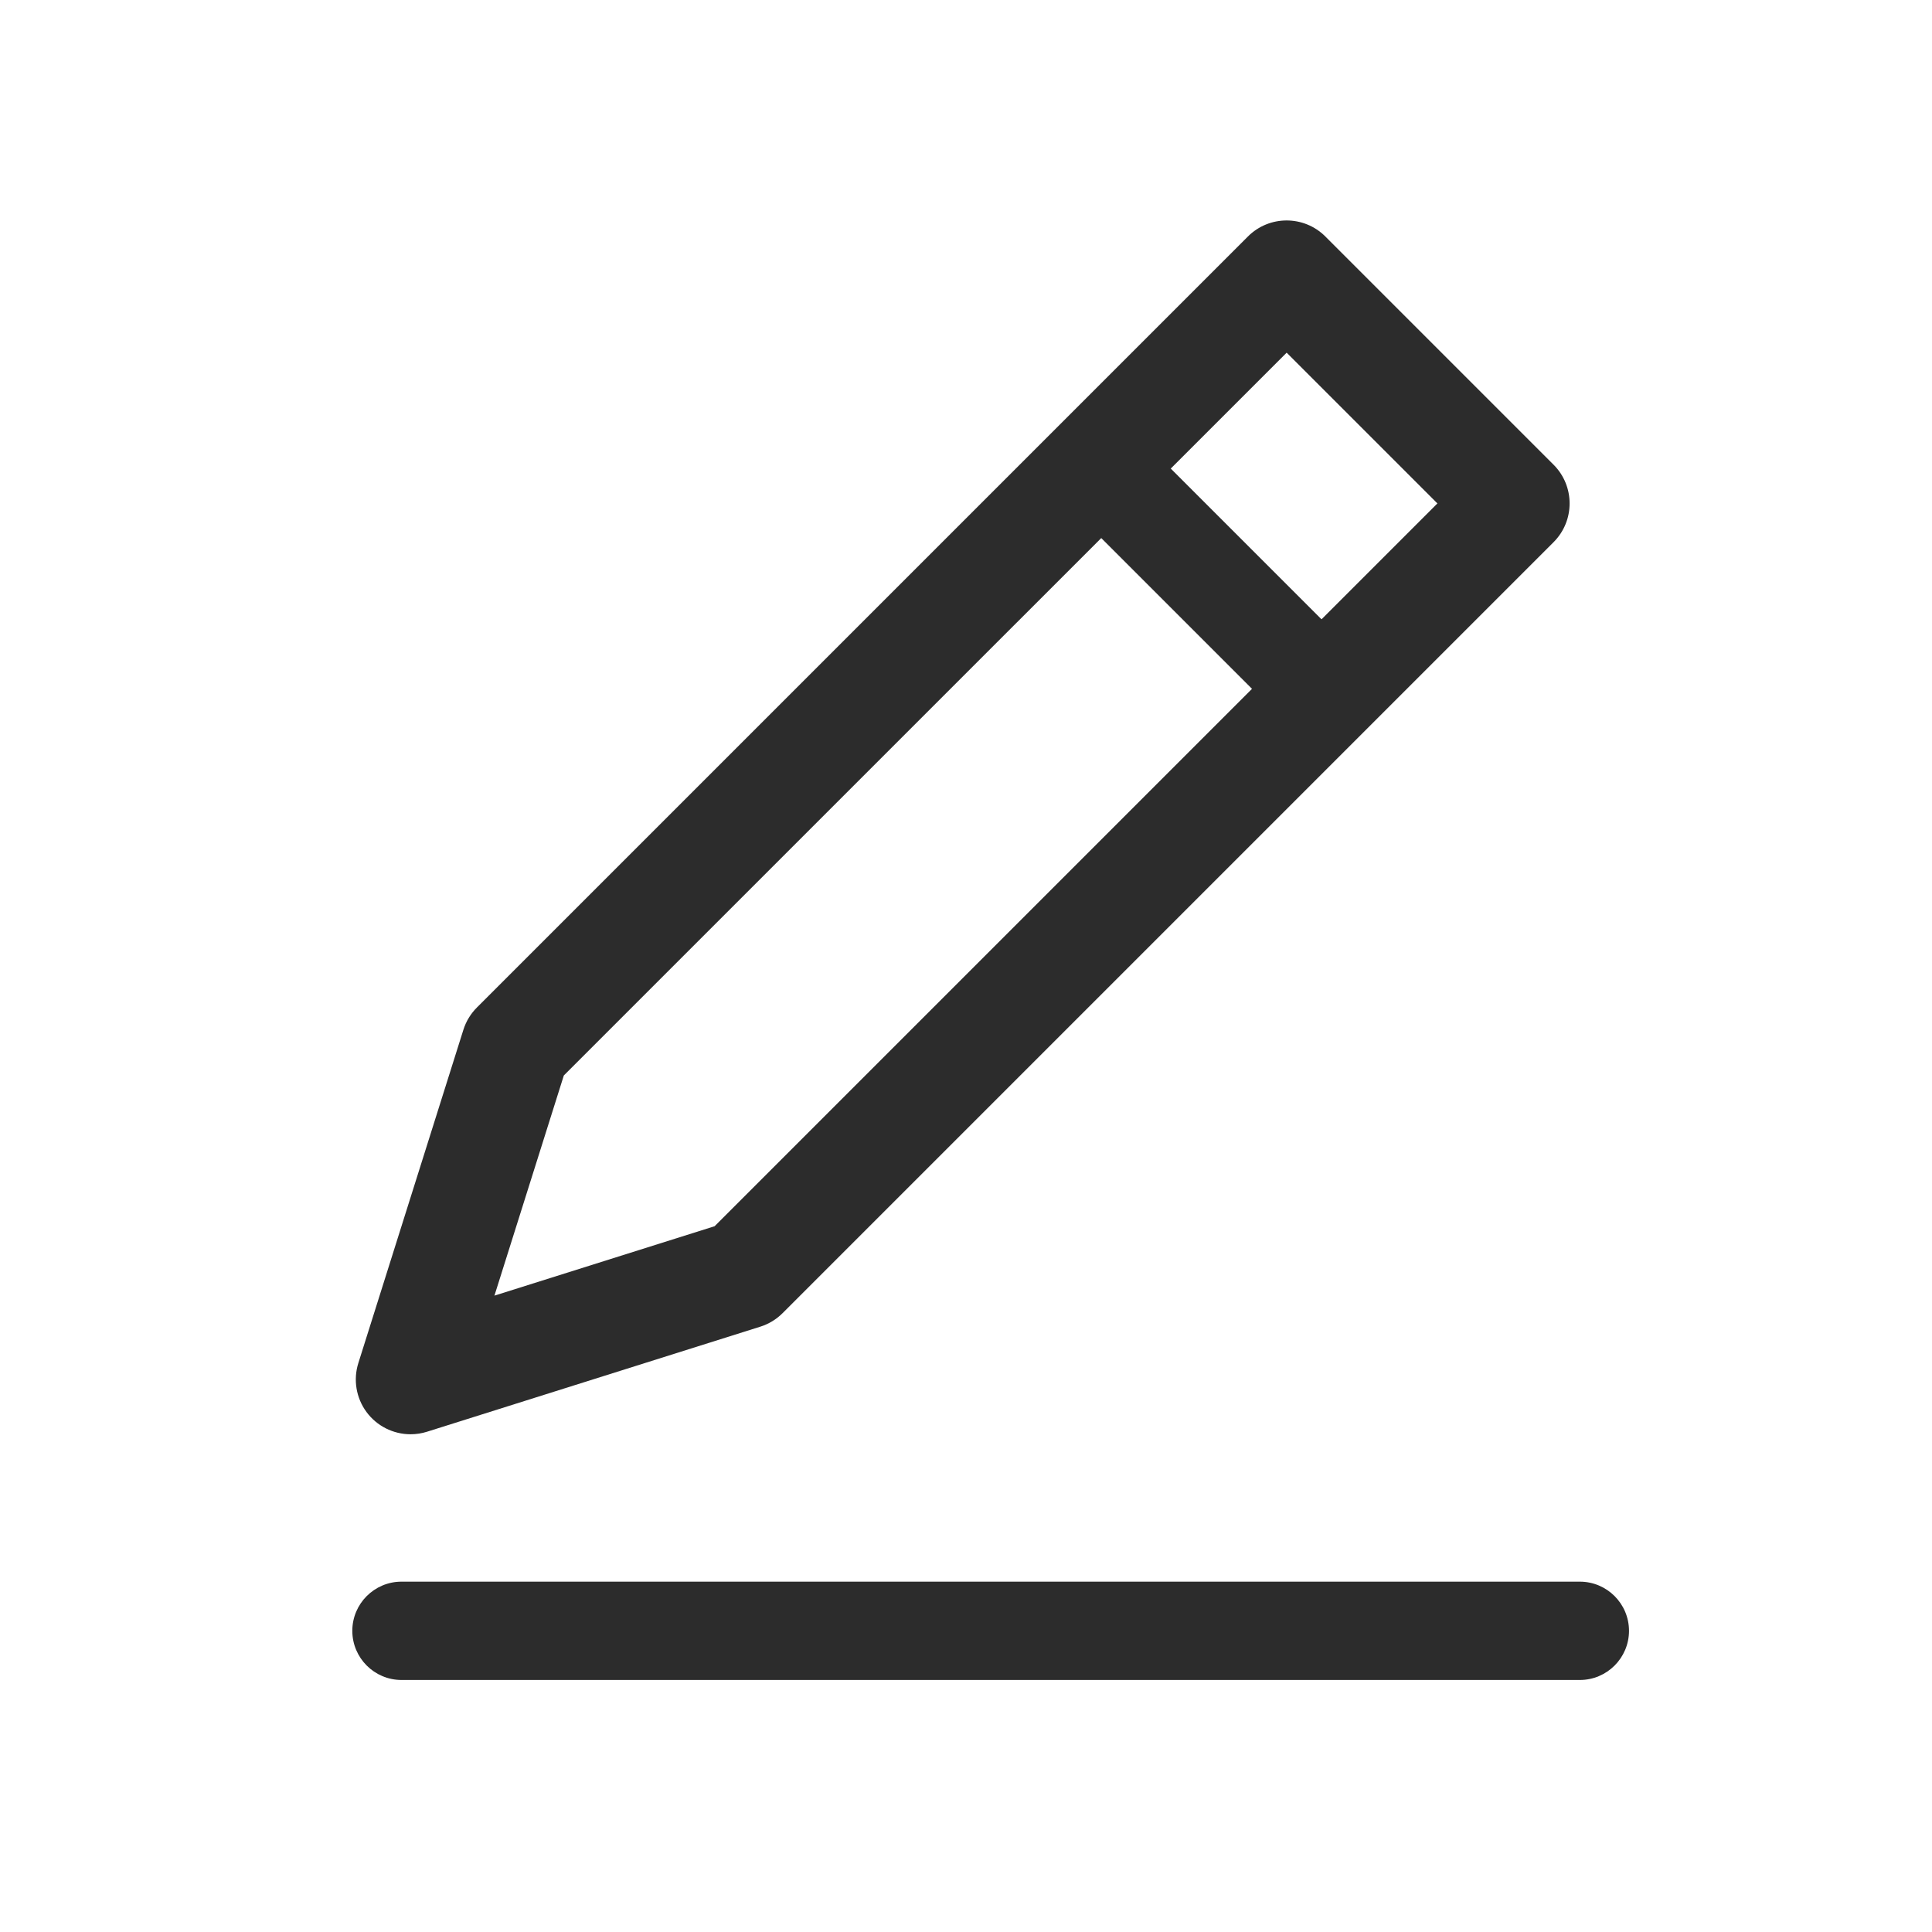
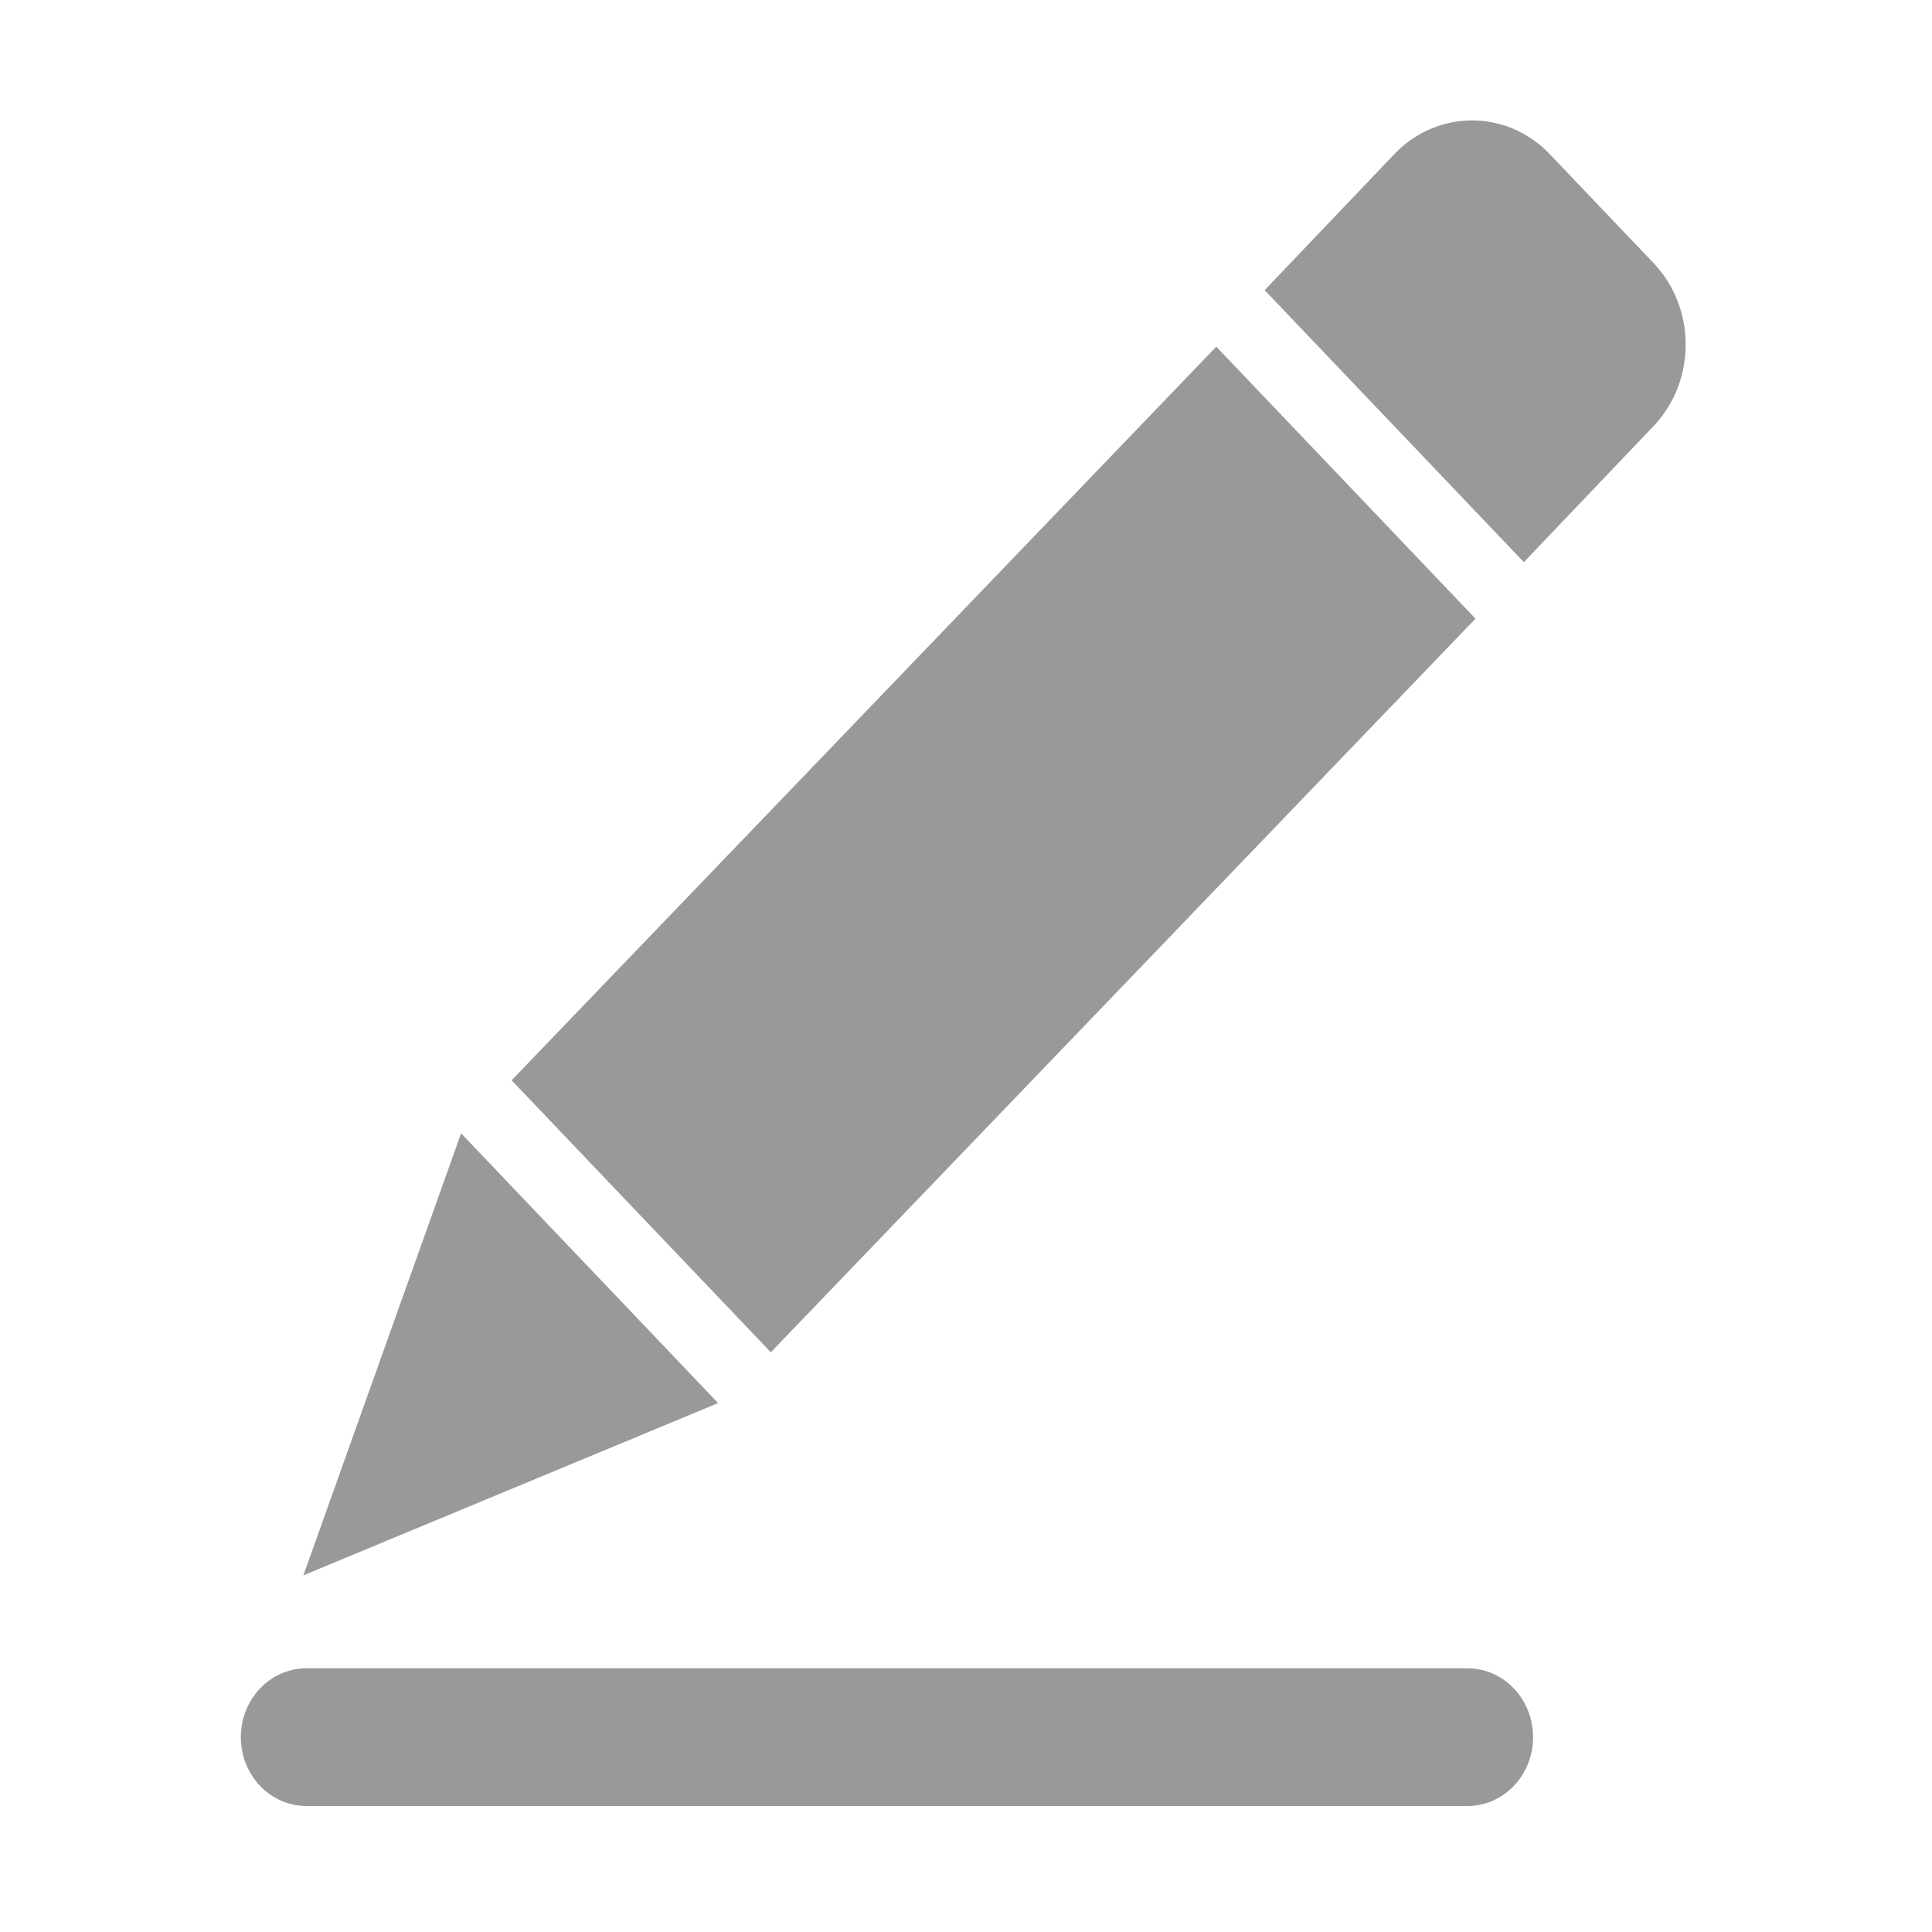
- <svg xmlns="http://www.w3.org/2000/svg" t="1582276726246" class="icon" viewBox="0 0 1024 1024" version="1.1" p-id="4088" width="16" height="16">
+ <svg xmlns="http://www.w3.org/2000/svg" t="1583940661027" class="icon" viewBox="0 0 1024 1024" version="1.1" p-id="1788" width="16" height="16">
  <defs>
    <style type="text/css" />
  </defs>
-   <path d="M212.782 890.424a26.081 26.081 0 0 1-26.05-26.05 26.081 26.081 0 0 1 26.05-26.061h624.574a26.086 26.086 0 0 1 26.05 26.06 26.081 26.081 0 0 1-26.05 26.051H212.782z m486.682-500.193a25.748 25.748 0 0 1-18.37-7.629L571.97 273.48a26.081 26.081 0 0 1 0-36.844c4.92-4.915 11.458-7.629 18.421-7.629s13.502 2.709 18.422 7.63l109.123 109.117a25.907 25.907 0 0 1 7.618 18.432 25.892 25.892 0 0 1-7.66 18.421 25.861 25.861 0 0 1-18.39 7.624h-0.041z" fill="#2C2C2C" p-id="4089" />
-   <path d="M217.62 760.187a29.015 29.015 0 0 1-27.683-37.755l55.67-176.63a29.058 29.058 0 0 1 7.157-11.801l408.653-408.653a29.03 29.03 0 0 1 41.052 0l120.955 120.96a29.03 29.03 0 0 1 0 41.052L414.776 696.008a29.015 29.015 0 0 1-11.796 7.157L226.35 758.84a28.98 28.98 0 0 1-8.73 1.347z m81.219-190.162L262.062 686.71l116.685-36.782 383.104-383.1-79.903-79.902L298.84 570.025z" fill="#2C2C2C" p-id="4090" />
+   <path d="M777.763 884.227c19.231 0 34.801 16.341 34.801 36.519 0 20.148-15.569 36.489-34.801 36.489L162.427 957.234c-19.206 0-34.776-16.341-34.776-36.489 0-20.179 15.575-36.519 34.776-36.519L777.763 884.227 777.763 884.227zM160.801 834.962l83.589-234.282 136.233 142.985L160.801 834.962 160.801 834.962zM408.558 716.734 271.168 572.577 644.655 183.745l137.385 144.156L408.558 716.734 408.558 716.734zM807.671 297.946 670.286 153.79l68.721-72.077c22.771-23.865 59.637-23.865 82.407 0l54.949 57.654c22.771 23.893 22.771 62.639 0 86.532L807.671 297.946 807.671 297.946z" p-id="1789" fill="#999999" />
</svg>
